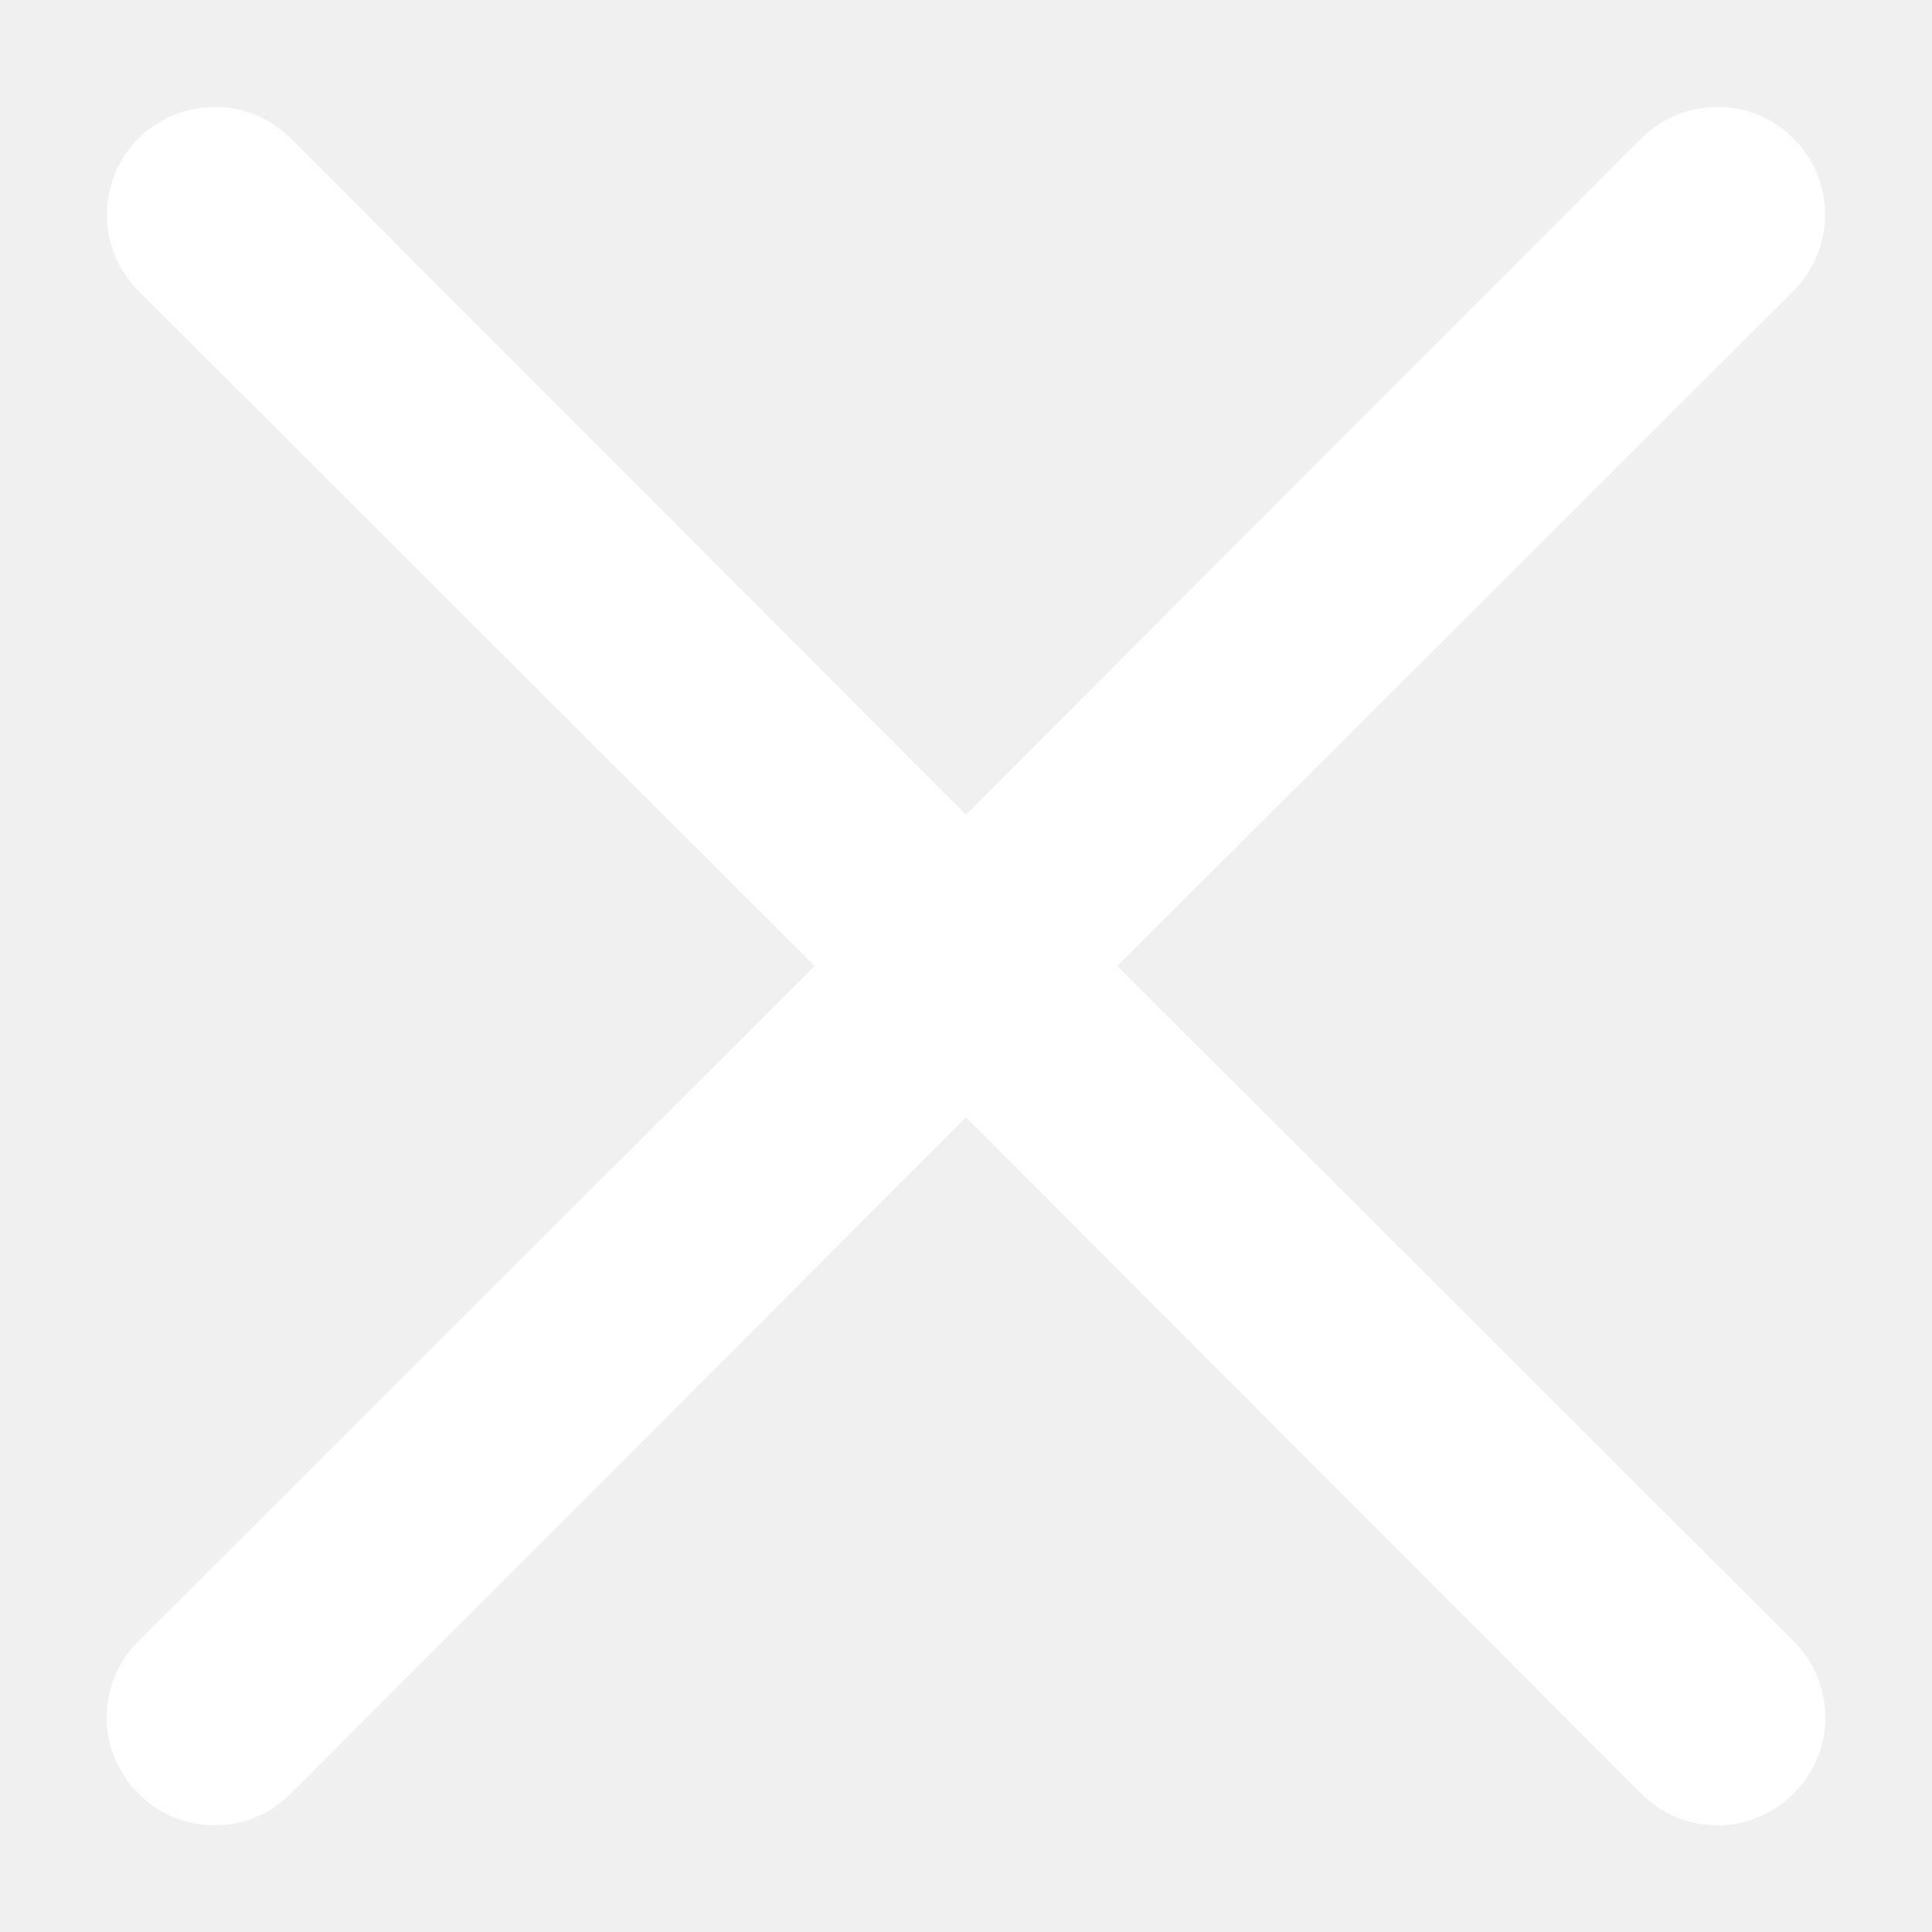
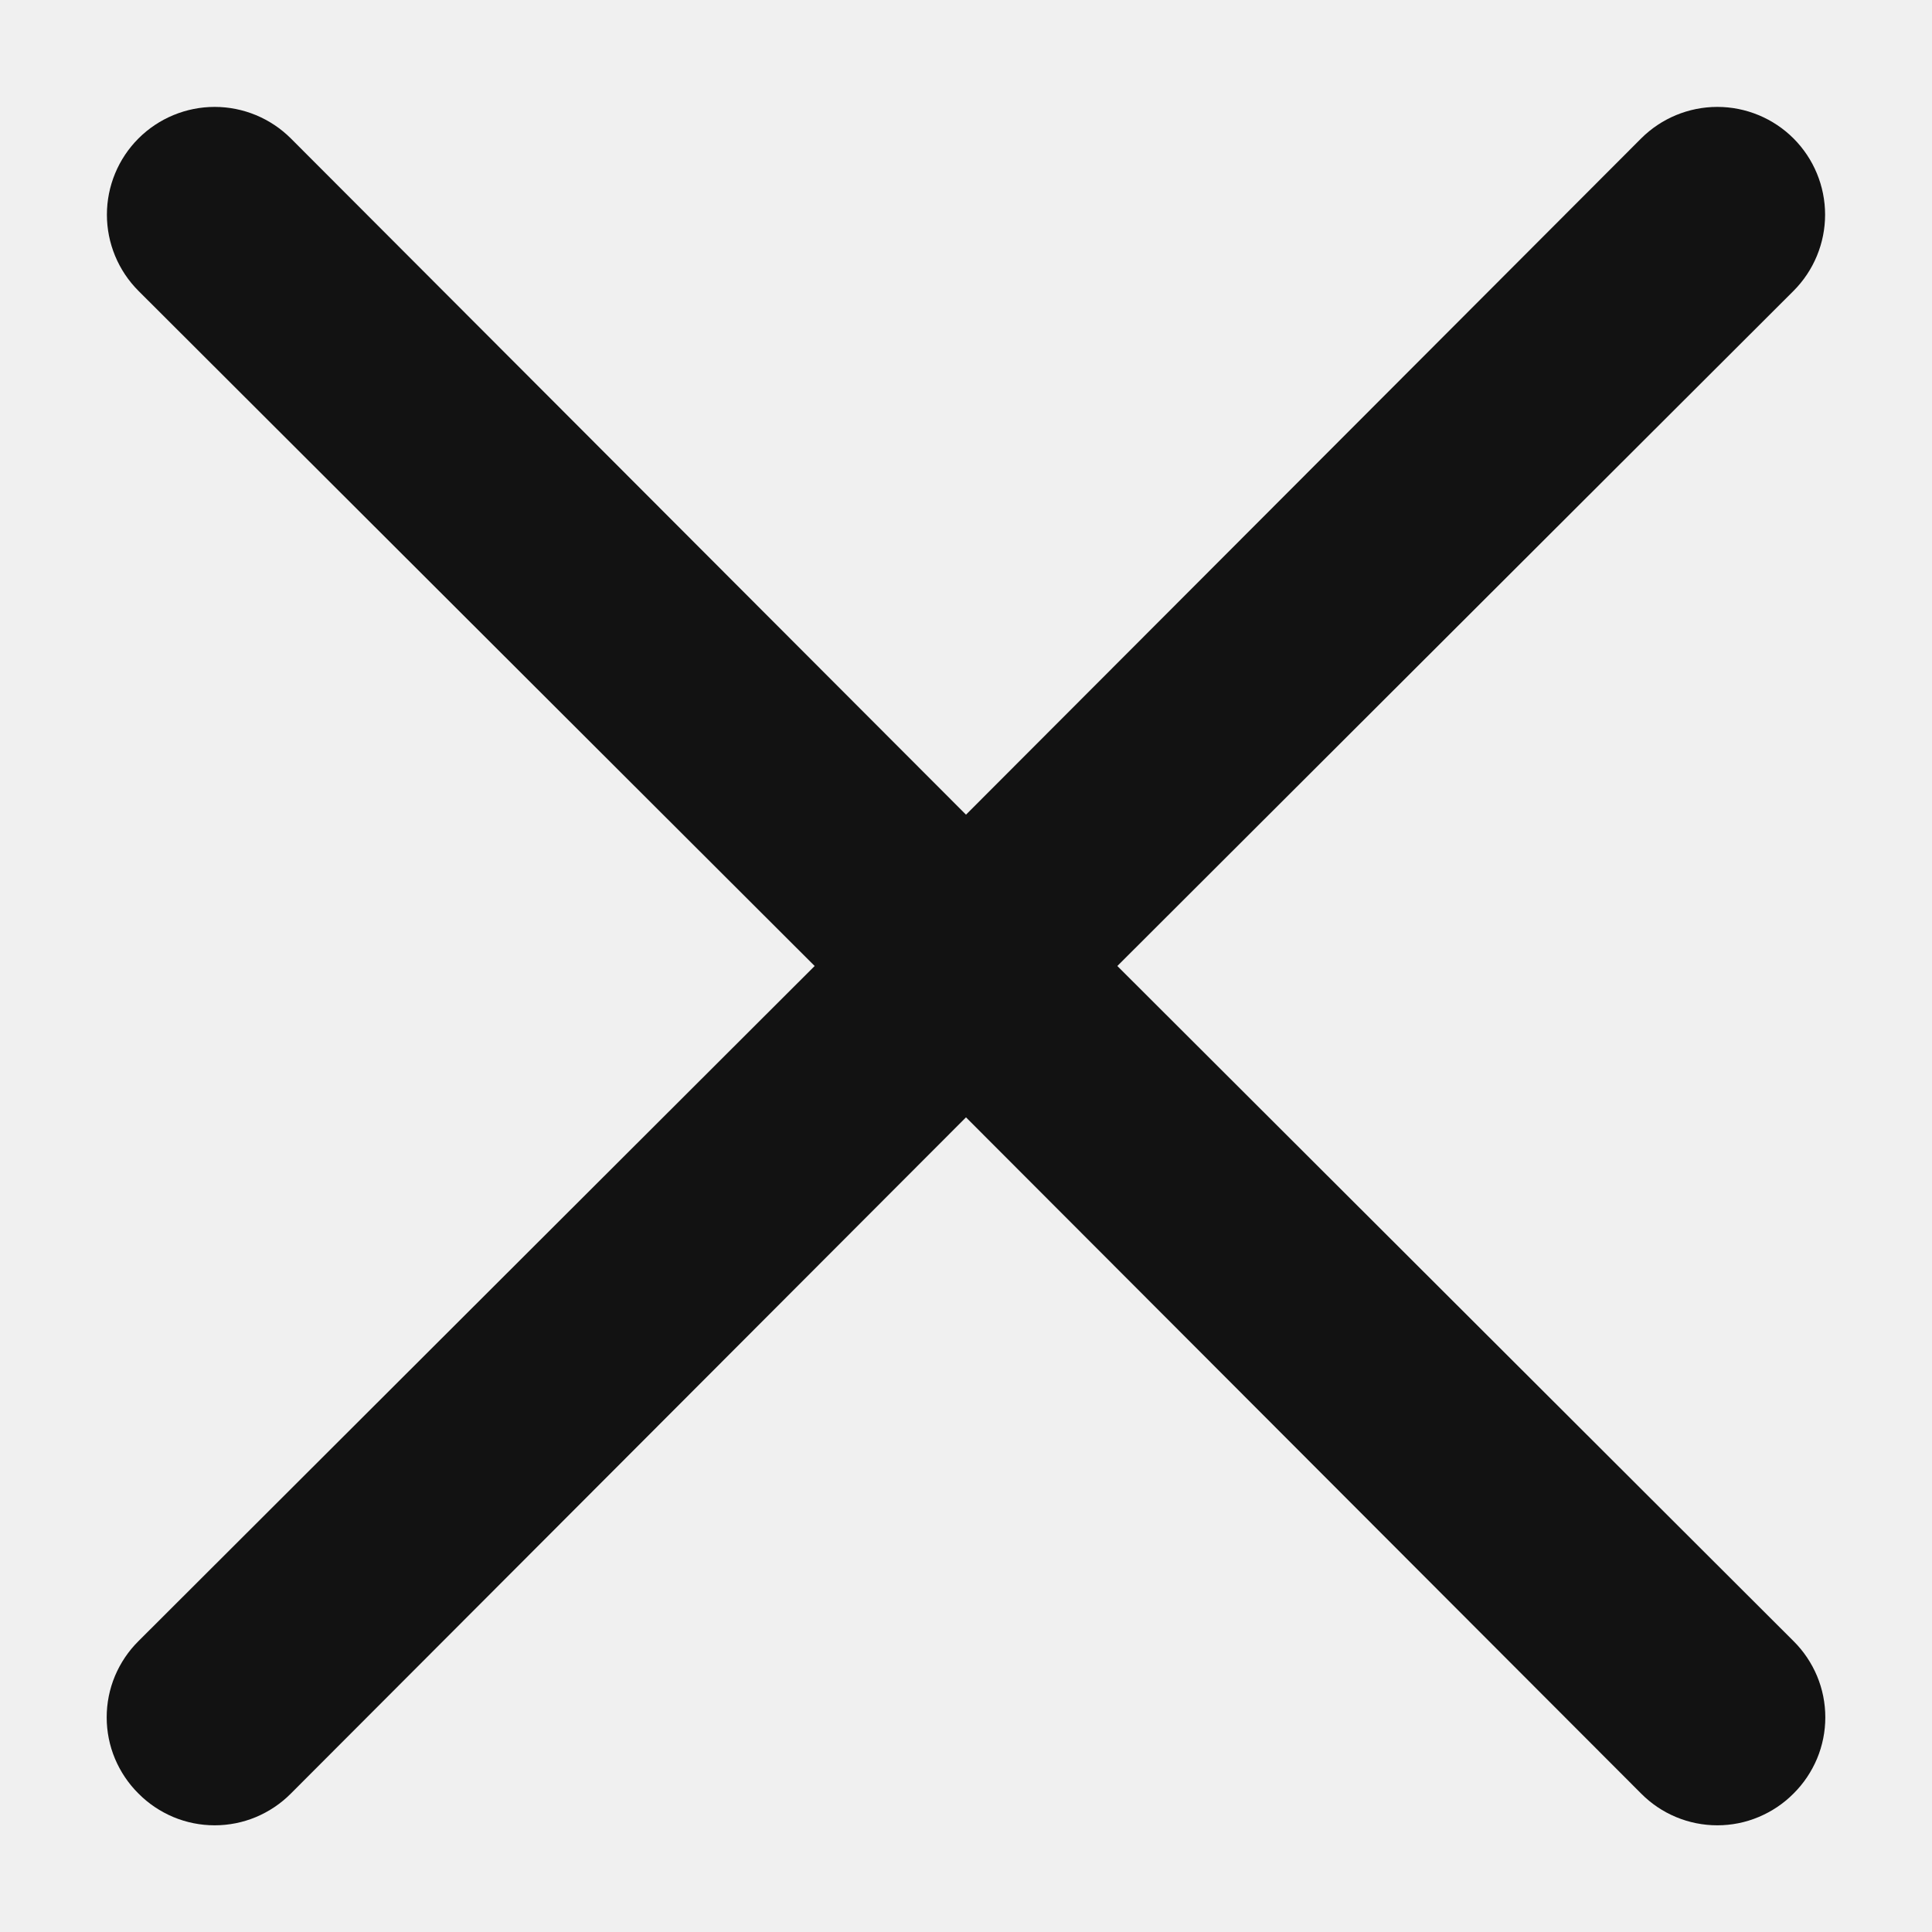
- <svg xmlns="http://www.w3.org/2000/svg" width="18" height="18" viewBox="0 0 18 18" fill="#FFF">
-   <path d="M10.41 9L16.71 2.71C16.898 2.522 17.004 2.266 17.004 2C17.004 1.734 16.898 1.478 16.71 1.29C16.522 1.102 16.266 0.996 16 0.996C15.734 0.996 15.478 1.102 15.29 1.29L9 7.59L2.71 1.29C2.522 1.102 2.266 0.996 2 0.996C1.734 0.996 1.478 1.102 1.29 1.29C1.102 1.478 0.996 1.734 0.996 2C0.996 2.266 1.102 2.522 1.29 2.71L7.59 9L1.29 15.29C1.196 15.383 1.122 15.494 1.071 15.615C1.02 15.737 0.994 15.868 0.994 16C0.994 16.132 1.02 16.263 1.071 16.385C1.122 16.506 1.196 16.617 1.29 16.71C1.383 16.804 1.494 16.878 1.615 16.929C1.737 16.98 1.868 17.006 2 17.006C2.132 17.006 2.263 16.98 2.385 16.929C2.506 16.878 2.617 16.804 2.71 16.71L9 10.41L15.29 16.71C15.383 16.804 15.493 16.878 15.615 16.929C15.737 16.98 15.868 17.006 16 17.006C16.132 17.006 16.263 16.98 16.384 16.929C16.506 16.878 16.617 16.804 16.71 16.71C16.804 16.617 16.878 16.506 16.929 16.385C16.98 16.263 17.006 16.132 17.006 16C17.006 15.868 16.98 15.737 16.929 15.615C16.878 15.494 16.804 15.383 16.71 15.29L10.41 9Z" fill="#FFFFFF" />
+ <svg xmlns="http://www.w3.org/2000/svg" width="18" height="18" viewBox="0 0 18 18" fill="#121212">
+   <path d="M10.41 9L16.71 2.71C16.898 2.522 17.004 2.266 17.004 2C17.004 1.734 16.898 1.478 16.71 1.29C16.522 1.102 16.266 0.996 16 0.996C15.734 0.996 15.478 1.102 15.29 1.29L9 7.59L2.71 1.29C2.522 1.102 2.266 0.996 2 0.996C1.734 0.996 1.478 1.102 1.29 1.29C1.102 1.478 0.996 1.734 0.996 2C0.996 2.266 1.102 2.522 1.29 2.71L7.59 9L1.29 15.29C1.196 15.383 1.122 15.494 1.071 15.615C1.02 15.737 0.994 15.868 0.994 16C0.994 16.132 1.02 16.263 1.071 16.385C1.122 16.506 1.196 16.617 1.29 16.71C1.383 16.804 1.494 16.878 1.615 16.929C1.737 16.98 1.868 17.006 2 17.006C2.132 17.006 2.263 16.98 2.385 16.929C2.506 16.878 2.617 16.804 2.71 16.71L9 10.41L15.29 16.71C15.383 16.804 15.493 16.878 15.615 16.929C15.737 16.98 15.868 17.006 16 17.006C16.132 17.006 16.263 16.98 16.384 16.929C16.506 16.878 16.617 16.804 16.71 16.71C16.804 16.617 16.878 16.506 16.929 16.385C16.98 16.263 17.006 16.132 17.006 16C17.006 15.868 16.98 15.737 16.929 15.615C16.878 15.494 16.804 15.383 16.71 15.29L10.41 9Z" fill="#121212" />
</svg>
